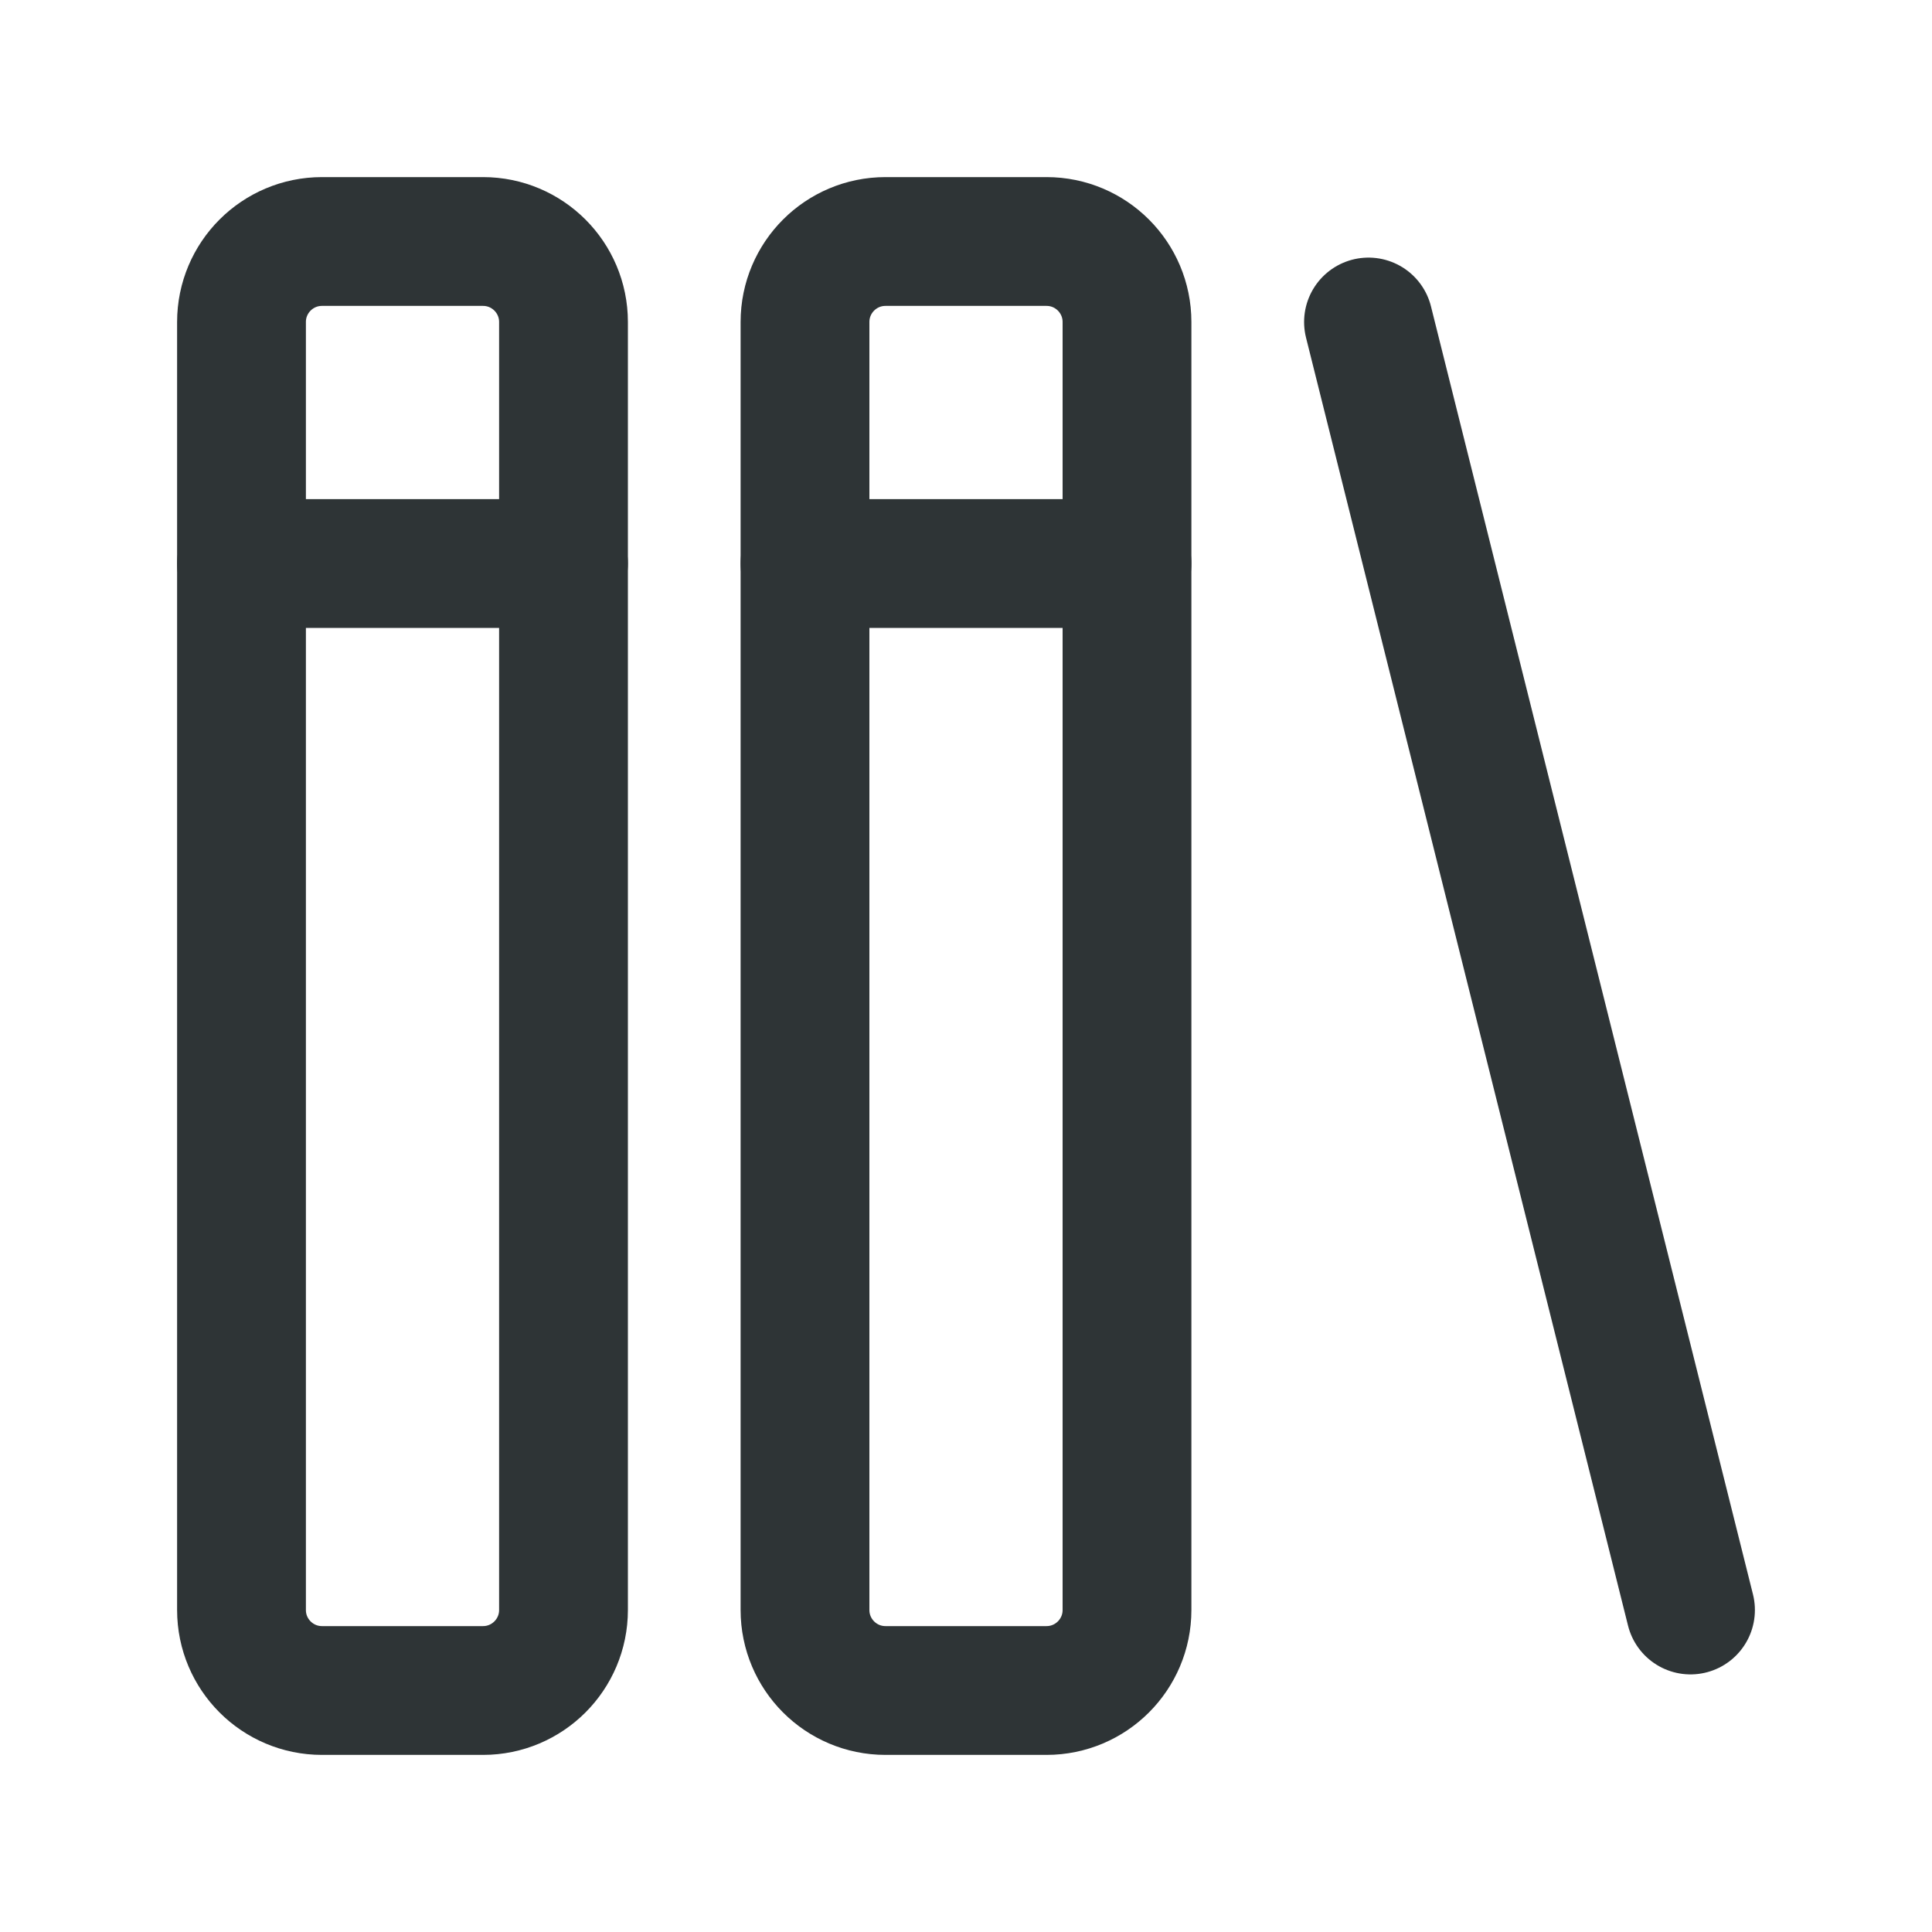
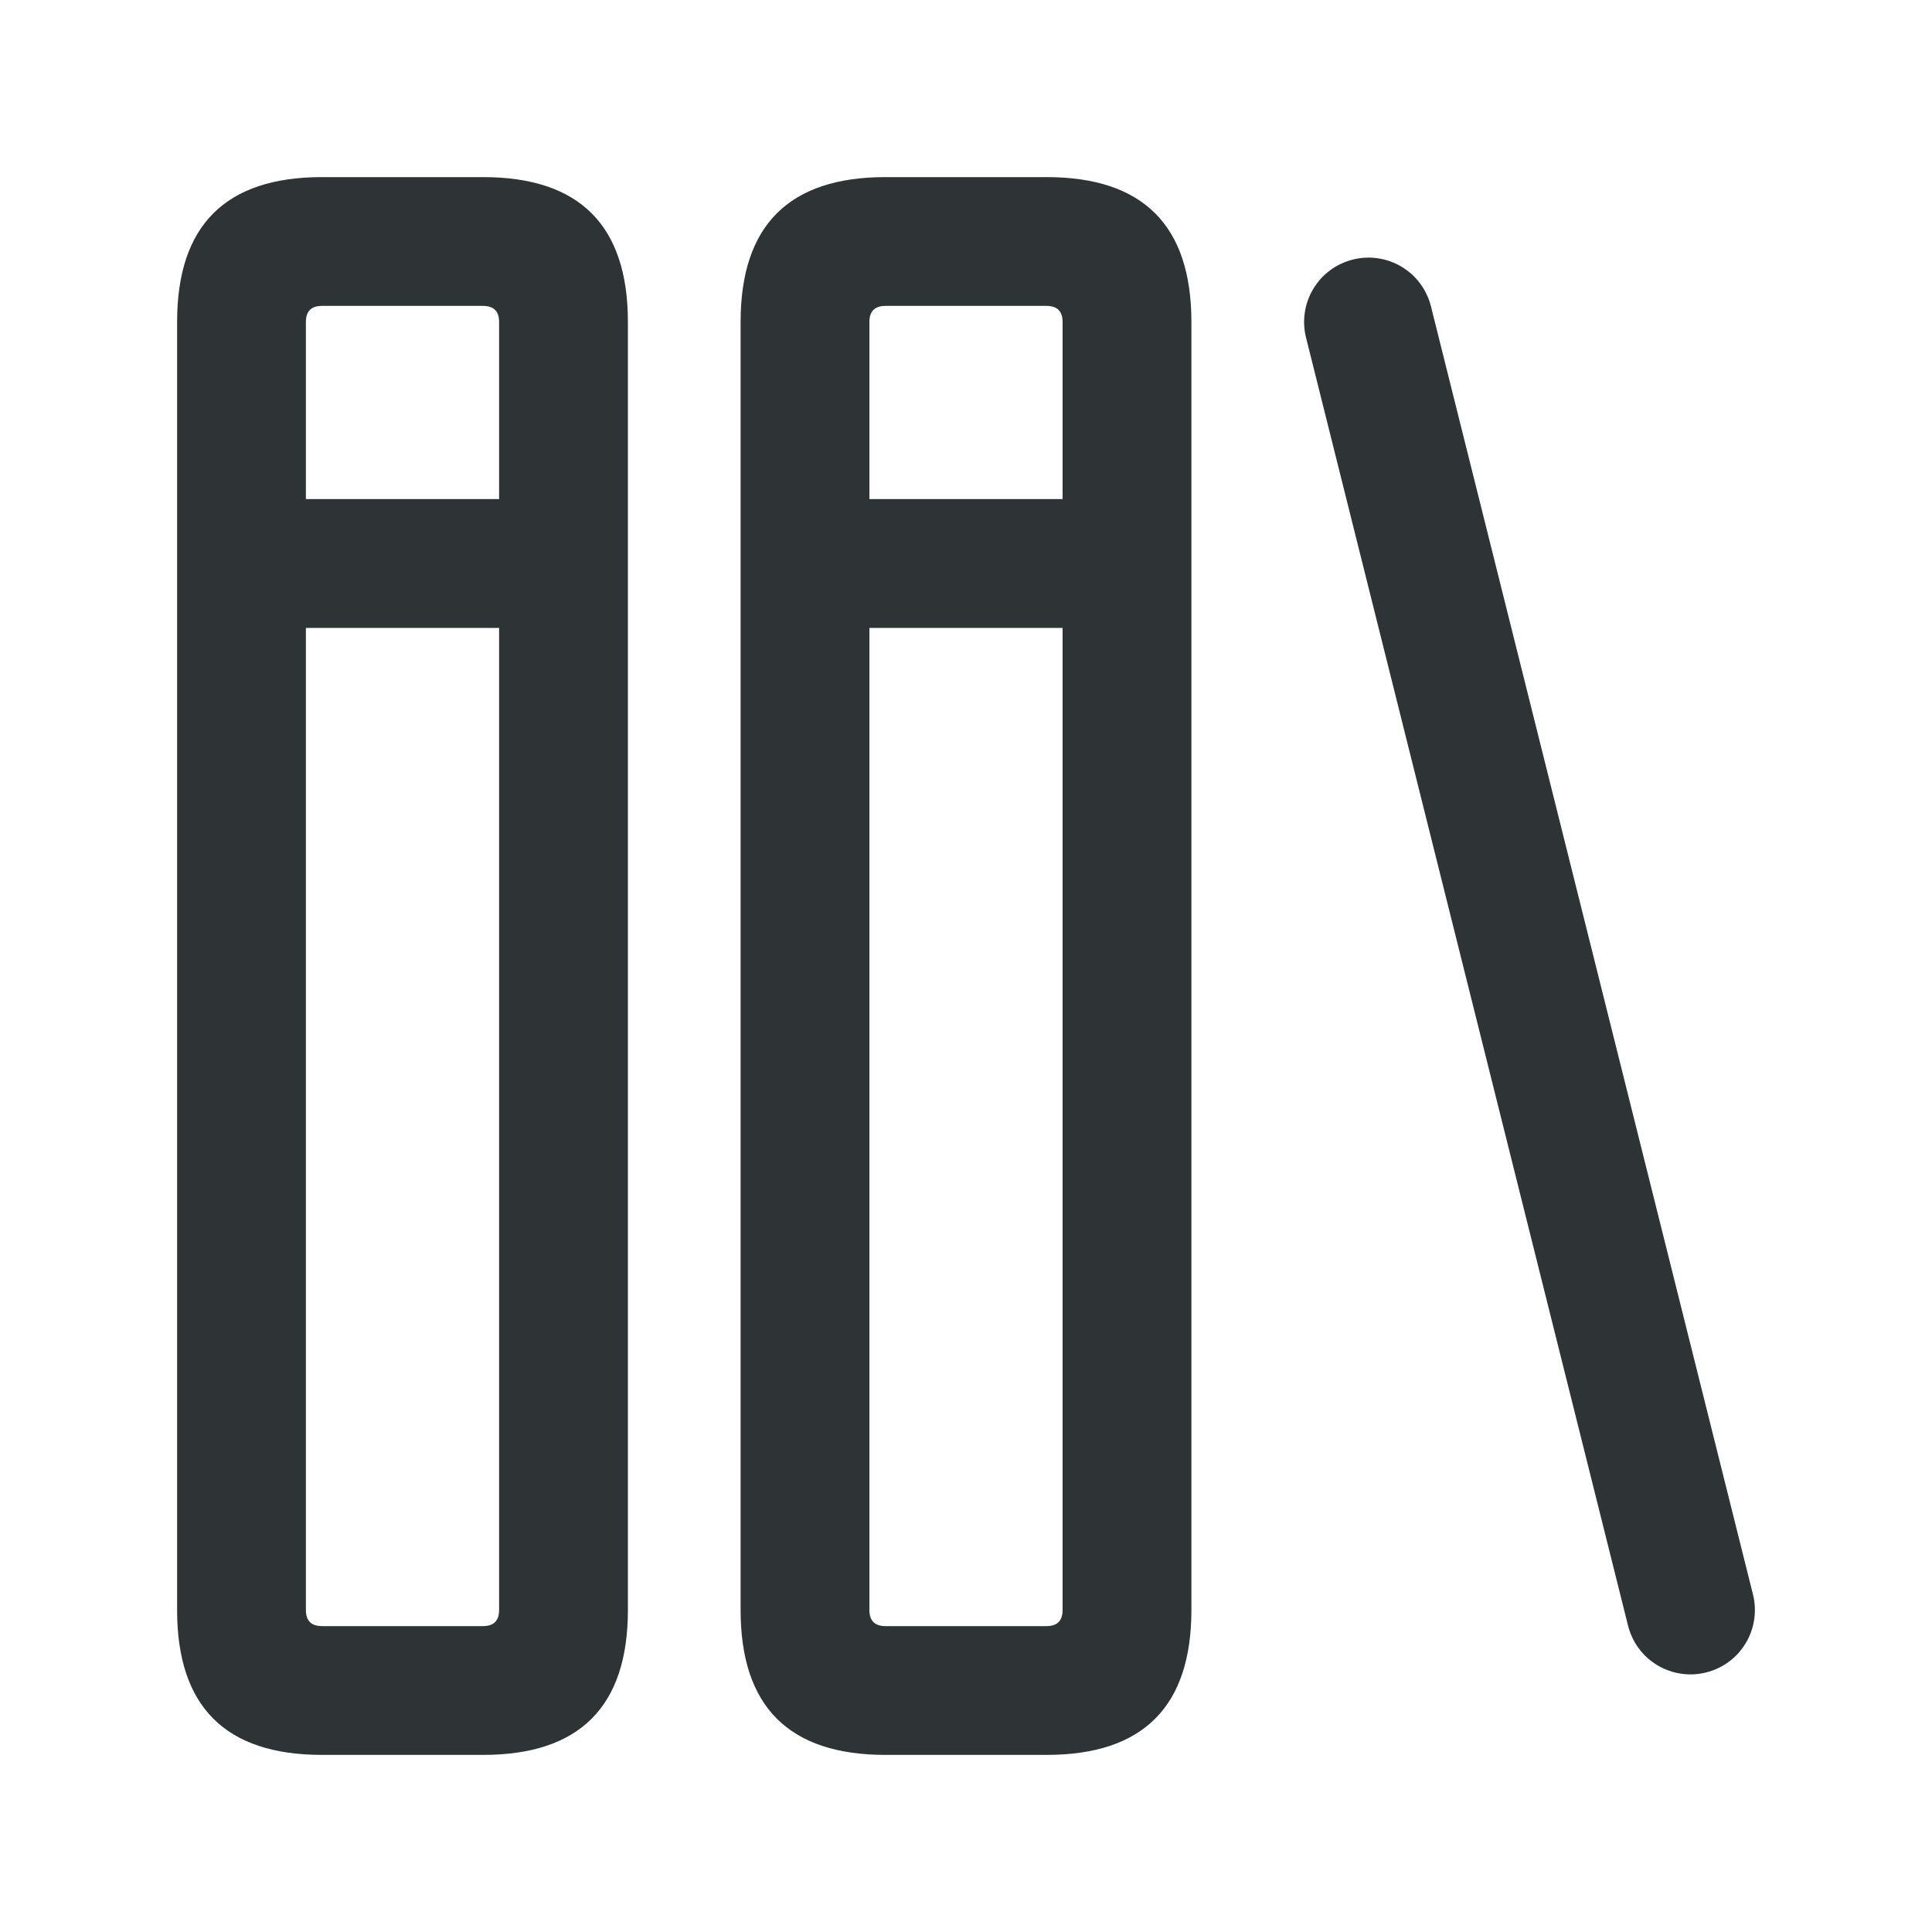
- <svg xmlns="http://www.w3.org/2000/svg" width="24" height="24" viewBox="0 0 24 24">
-   <g fill="none" stroke="#2e3436" stroke-width="1.6" stroke-linecap="round" stroke-linejoin="round">
-     <rect x="3" y="3" width="4" height="18" rx="1" />
-     <rect x="10" y="3" width="4" height="18" rx="1" />
-     <path d="m17 4 4 16M3 7h4M10 7h4" />
-   </g>
+ <svg xmlns="http://www.w3.org/2000/svg" width="24" height="24">
+   <path fill="#2E3436" d="M2.2 20L2.2 4Q2.2 2.2 4 2.2L6 2.2Q7.8 2.2 7.8 4L7.8 20Q7.8 21.8 6 21.8L4 21.8Q2.2 21.8 2.2 20ZM3.8 20Q3.8 20.2 4 20.2L6 20.2Q6.2 20.2 6.2 20L6.2 4Q6.2 3.8 6 3.8L4 3.8Q3.8 3.8 3.8 4L3.8 20ZM9.2 20L9.2 4Q9.2 2.2 11 2.2L13 2.2Q14.8 2.2 14.8 4L14.8 20Q14.8 21.8 13 21.8L11 21.8Q9.2 21.8 9.2 20ZM10.8 20Q10.8 20.2 11 20.2L13 20.2Q13.2 20.2 13.2 20L13.2 4Q13.2 3.8 13 3.8L11 3.8Q10.8 3.8 10.8 4L10.8 20ZM17.776 3.806L21.776 19.806Q21.795 19.882 21.799 19.961Q21.803 20.04 21.791 20.118Q21.78 20.196 21.753 20.27Q21.727 20.344 21.686 20.412Q21.645 20.479 21.593 20.538Q21.54 20.596 21.476 20.643Q21.413 20.69 21.342 20.723Q21.27 20.757 21.194 20.776Q21.118 20.795 21.039 20.799Q20.96 20.803 20.882 20.791Q20.804 20.78 20.73 20.753Q20.656 20.727 20.588 20.686Q20.521 20.645 20.462 20.593Q20.404 20.54 20.357 20.476Q20.31 20.413 20.277 20.342Q20.243 20.27 20.224 20.194L16.224 4.194Q16.205 4.118 16.201 4.039Q16.197 3.96 16.209 3.882Q16.22 3.804 16.247 3.73Q16.273 3.656 16.314 3.588Q16.355 3.521 16.407 3.462Q16.46 3.404 16.524 3.357Q16.587 3.31 16.658 3.277Q16.73 3.243 16.806 3.224Q16.882 3.205 16.961 3.201Q17.04 3.197 17.118 3.209Q17.196 3.22 17.27 3.247Q17.344 3.273 17.412 3.314Q17.479 3.355 17.538 3.407Q17.596 3.46 17.643 3.524Q17.69 3.587 17.723 3.658Q17.757 3.73 17.776 3.806ZM3 6.2L7 6.2Q7.079 6.2 7.156 6.215Q7.233 6.231 7.306 6.261Q7.379 6.291 7.444 6.335Q7.51 6.379 7.566 6.434Q7.621 6.49 7.665 6.556Q7.709 6.621 7.739 6.694Q7.769 6.767 7.785 6.844Q7.8 6.921 7.8 7Q7.8 7.079 7.785 7.156Q7.769 7.233 7.739 7.306Q7.709 7.379 7.665 7.444Q7.621 7.51 7.566 7.566Q7.51 7.621 7.444 7.665Q7.379 7.709 7.306 7.739Q7.233 7.769 7.156 7.785Q7.079 7.8 7 7.8L3 7.8Q2.921 7.8 2.844 7.785Q2.767 7.769 2.694 7.739Q2.621 7.709 2.556 7.665Q2.49 7.621 2.434 7.566Q2.379 7.51 2.335 7.444Q2.291 7.379 2.261 7.306Q2.231 7.233 2.215 7.156Q2.2 7.079 2.2 7Q2.2 6.921 2.215 6.844Q2.231 6.767 2.261 6.694Q2.291 6.621 2.335 6.556Q2.379 6.49 2.434 6.434Q2.49 6.379 2.556 6.335Q2.621 6.291 2.694 6.261Q2.767 6.231 2.844 6.215Q2.921 6.2 3 6.2ZM10 6.2L14 6.2Q14.079 6.2 14.156 6.215Q14.233 6.231 14.306 6.261Q14.379 6.291 14.444 6.335Q14.51 6.379 14.566 6.434Q14.621 6.49 14.665 6.556Q14.709 6.621 14.739 6.694Q14.769 6.767 14.785 6.844Q14.8 6.921 14.8 7Q14.8 7.079 14.785 7.156Q14.769 7.233 14.739 7.306Q14.709 7.379 14.665 7.444Q14.621 7.51 14.566 7.566Q14.51 7.621 14.444 7.665Q14.379 7.709 14.306 7.739Q14.233 7.769 14.156 7.785Q14.079 7.8 14 7.8L10 7.8Q9.921 7.8 9.844 7.785Q9.767 7.769 9.694 7.739Q9.621 7.709 9.556 7.665Q9.49 7.621 9.434 7.566Q9.379 7.51 9.335 7.444Q9.291 7.379 9.261 7.306Q9.231 7.233 9.215 7.156Q9.2 7.079 9.2 7Q9.2 6.921 9.215 6.844Q9.231 6.767 9.261 6.694Q9.291 6.621 9.335 6.556Q9.379 6.49 9.434 6.434Q9.49 6.379 9.556 6.335Q9.621 6.291 9.694 6.261Q9.767 6.231 9.844 6.215Q9.921 6.2 10 6.2Z" />
</svg>
